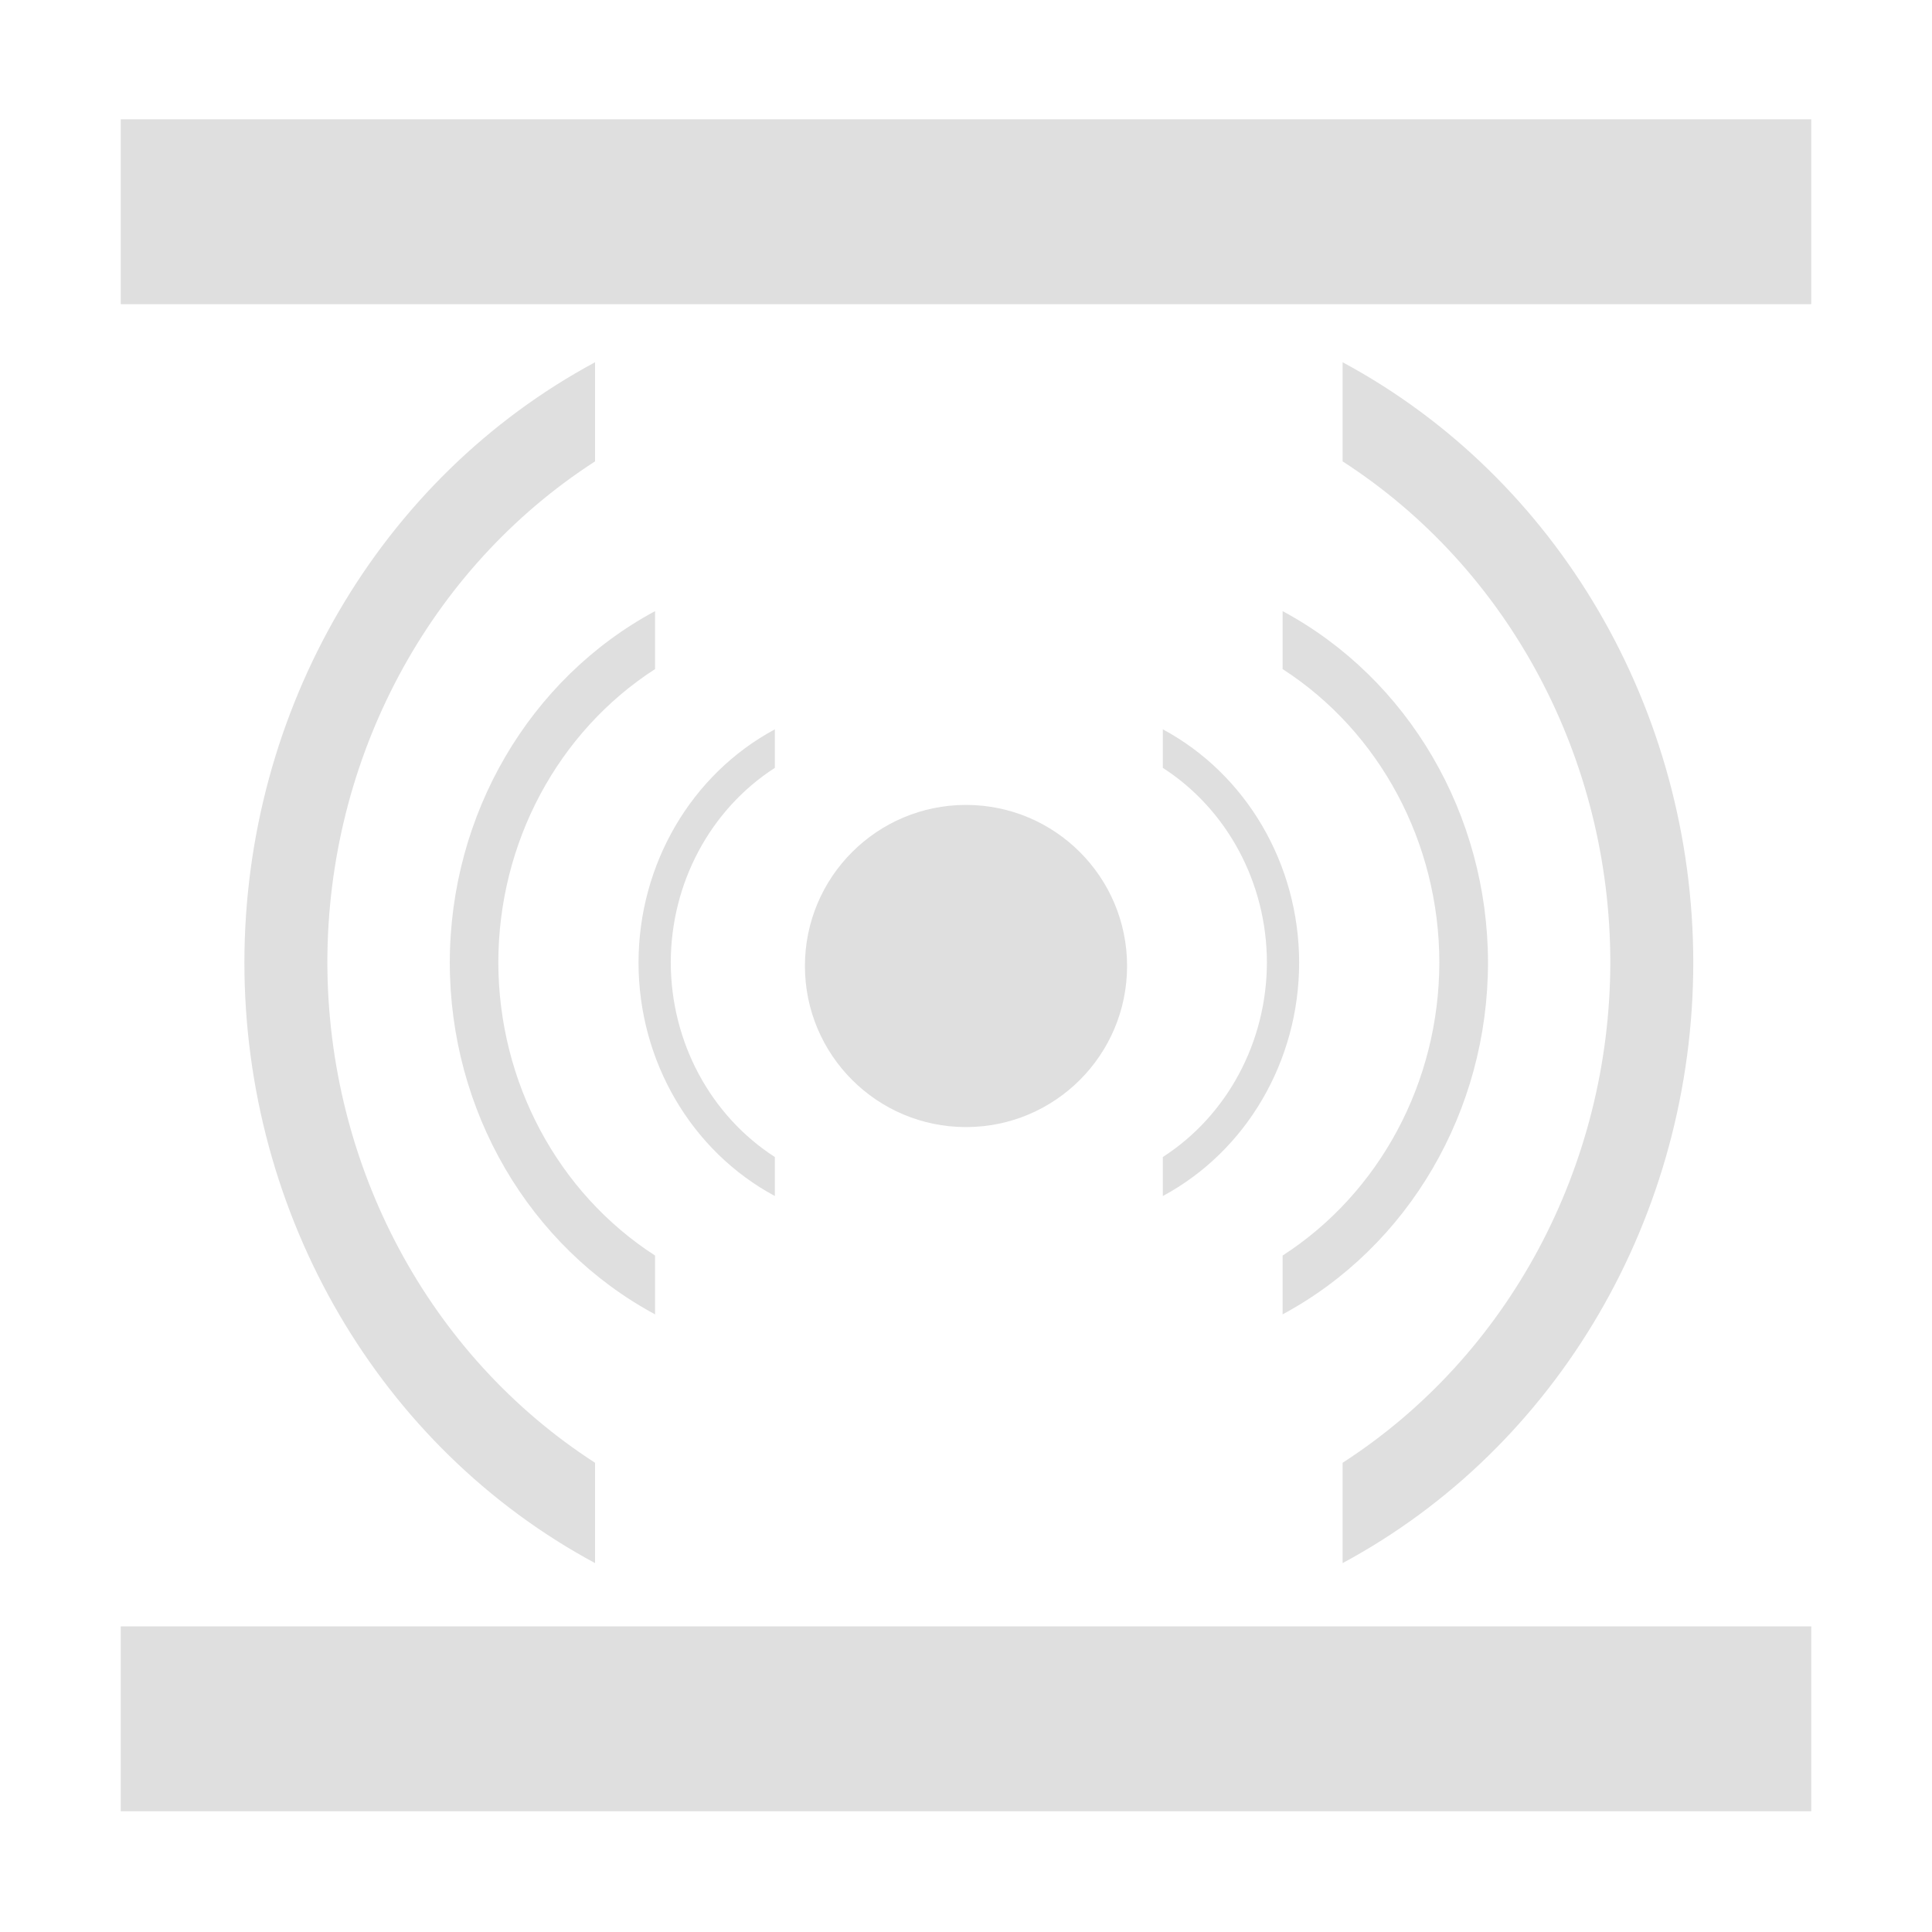
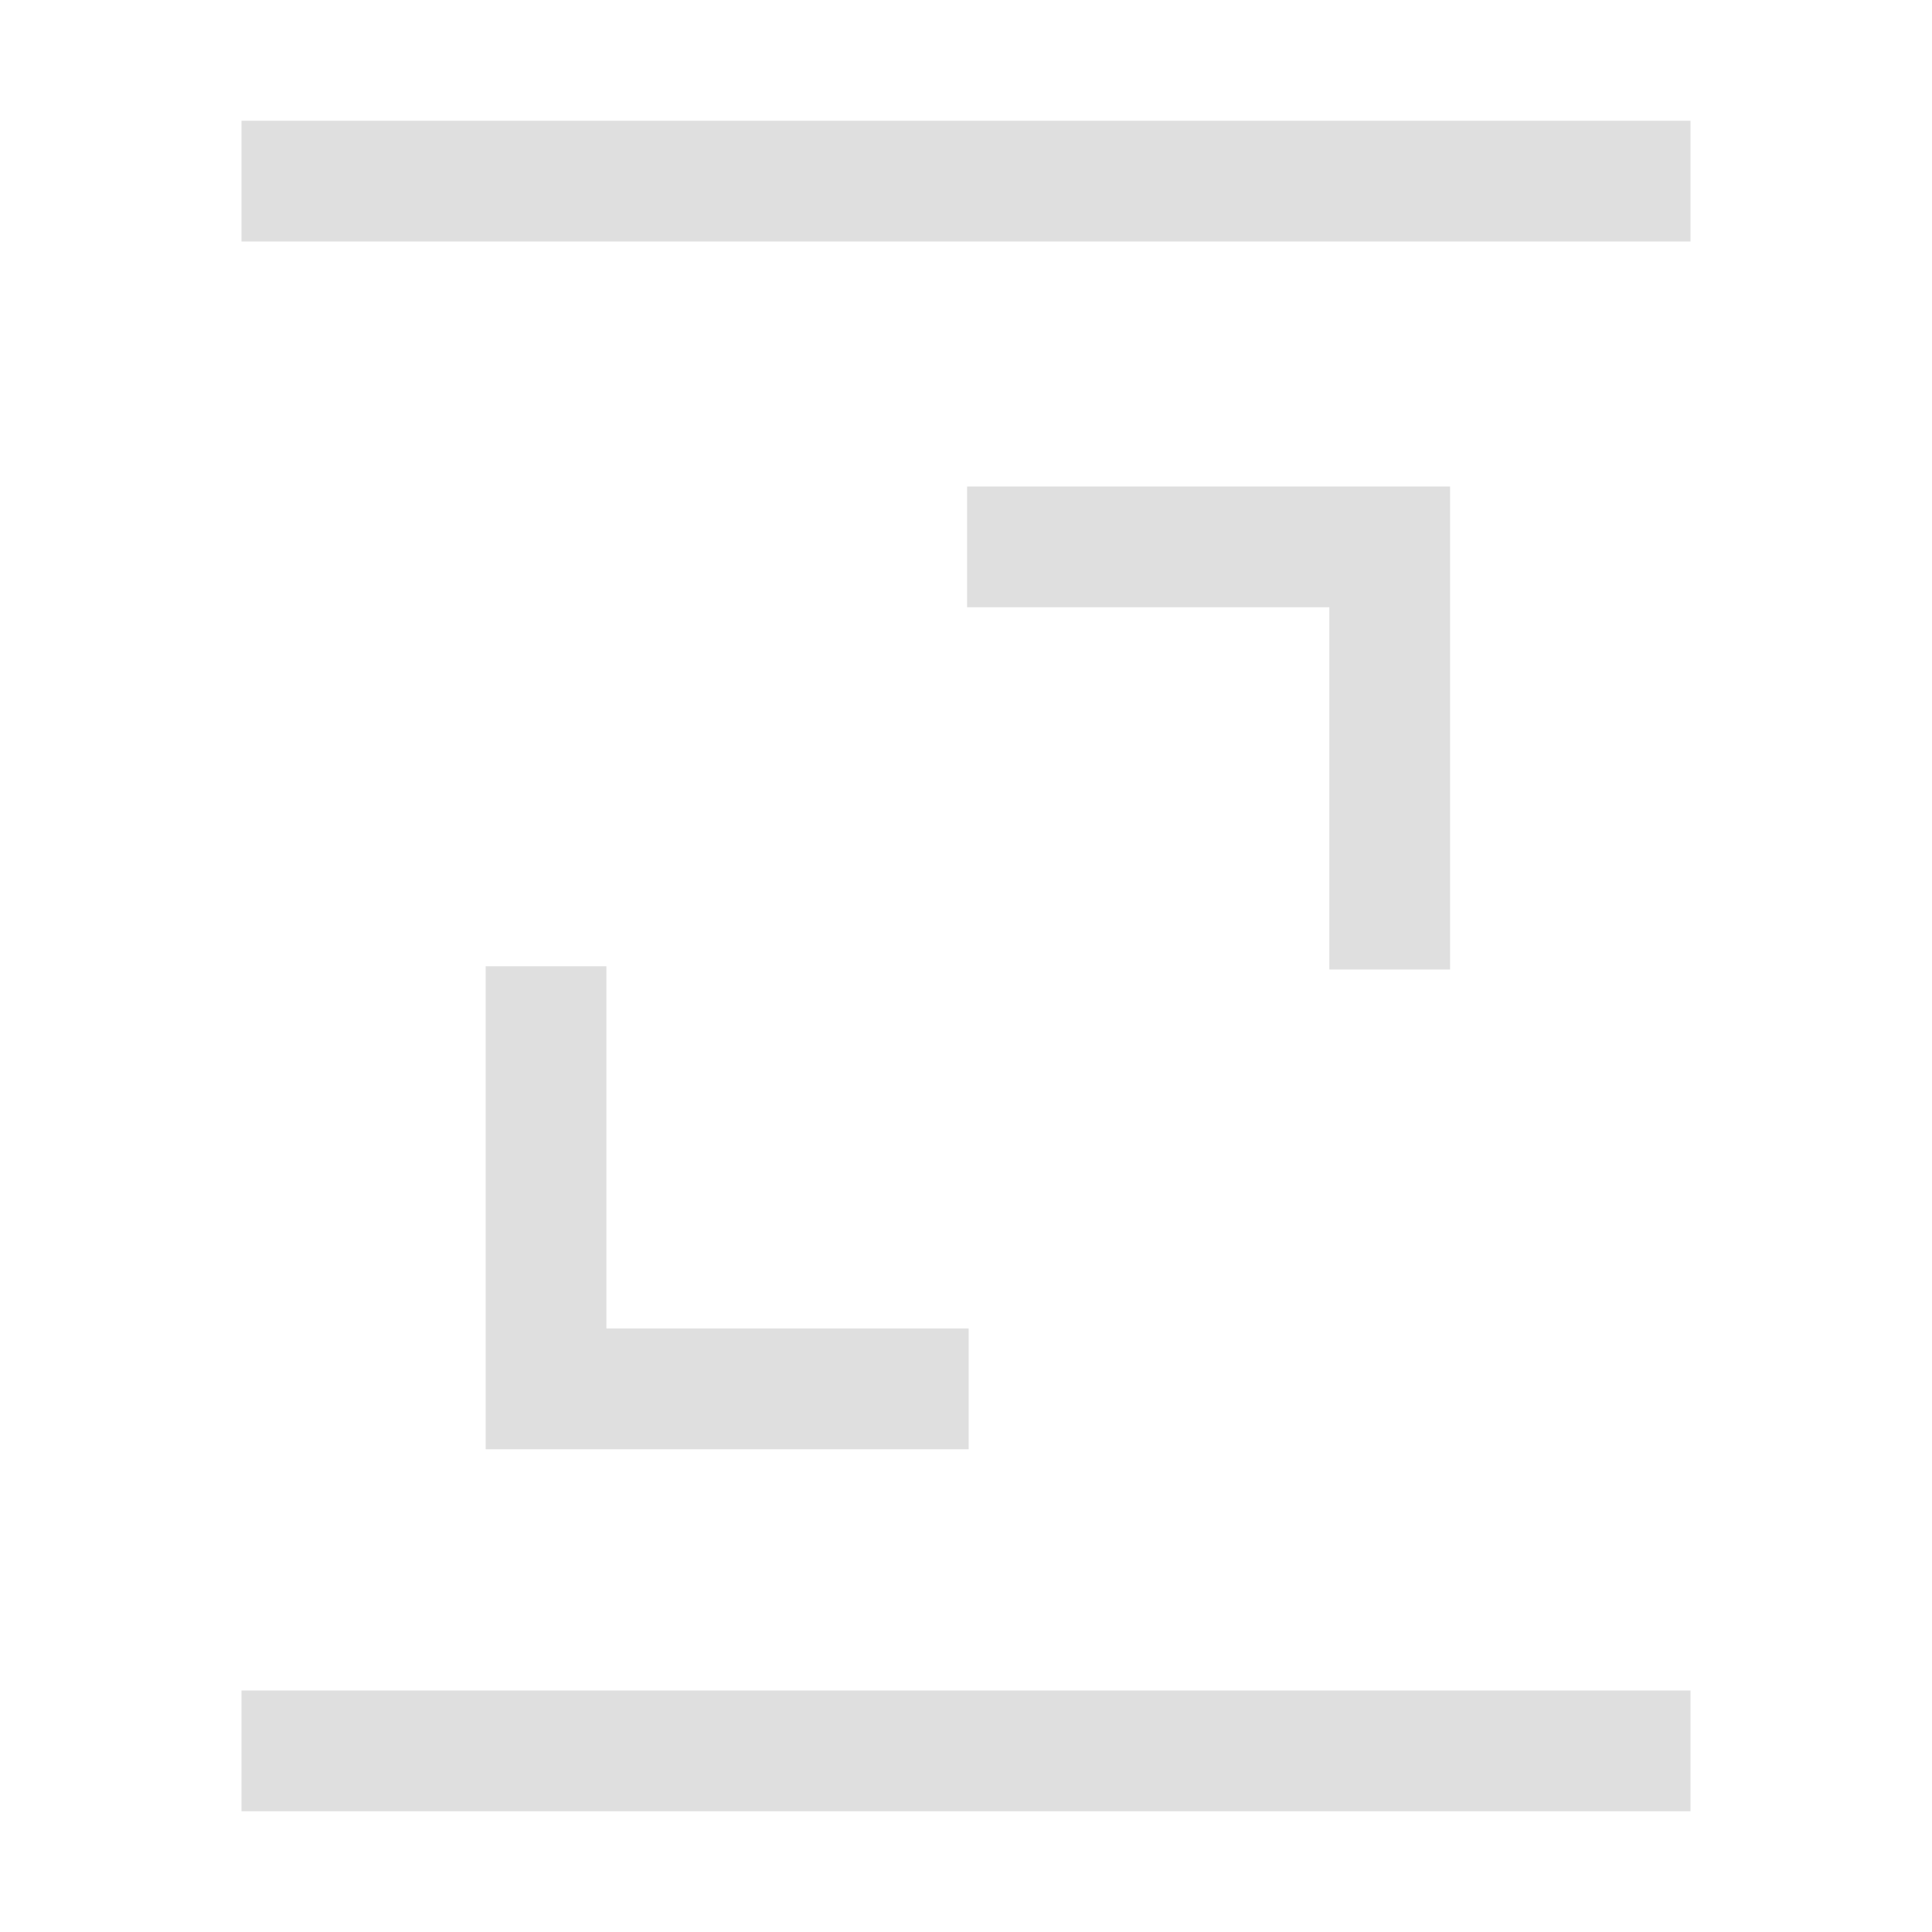
<svg xmlns="http://www.w3.org/2000/svg" version="1" viewBox="0 0 16 16" enable-background="new 0 0 48 48" id="svg12" width="16" height="16">
  <defs id="defs16">
    </defs>
-   <rect style="opacity:1;fill:#dfdfdf;fill-opacity:1;stroke:none;stroke-width:0.247;stroke-miterlimit:4;stroke-dasharray:none;stroke-opacity:1" id="rect816" width="14" height="1.531" x="1" y="0.988" />
-   <rect y="13.469" x="1" height="1.531" width="14" id="rect818" style="opacity:1;fill:#dfdfdf;fill-opacity:1;stroke:none;stroke-width:0.247;stroke-miterlimit:4;stroke-dasharray:none;stroke-opacity:1" />
-   <circle style="opacity:1;fill:#dfdfdf;fill-opacity:1;stroke:none;stroke-width:0.238;stroke-miterlimit:4;stroke-dasharray:none;stroke-opacity:1" id="path828" cx="8" cy="8" r="1.334" />
-   <path style="opacity:1;fill:#dfdfdf;fill-opacity:1;stroke:none;stroke-width:0.203;stroke-miterlimit:4;stroke-dasharray:none;stroke-opacity:1" d="M 4.928,3 A 5.358,5.597 0 0 0 2.024,7.969 5.358,5.597 0 0 0 4.928,12.945 v -0.831 A 4.672,4.881 0 0 1 2.711,7.969 4.672,4.881 0 0 1 4.928,3.821 Z" id="path839" />
-   <path id="path847" d="M 5.425,5.061 A 3.137,3.278 0 0 0 3.725,7.971 3.137,3.278 0 0 0 5.425,10.885 V 10.398 A 2.736,2.858 0 0 1 4.127,7.971 2.736,2.858 0 0 1 5.425,5.541 Z" style="opacity:1;fill:#dfdfdf;fill-opacity:1;stroke:none;stroke-width:0.119;stroke-miterlimit:4;stroke-dasharray:none;stroke-opacity:1" />
-   <path style="opacity:1;fill:#dfdfdf;fill-opacity:1;stroke:none;stroke-width:0.079;stroke-miterlimit:4;stroke-dasharray:none;stroke-opacity:1" d="M 6.417,6.04 A 2.082,2.175 0 0 0 5.288,7.971 2.082,2.175 0 0 0 6.417,9.905 V 9.582 A 1.816,1.897 0 0 1 5.555,7.971 1.816,1.897 0 0 1 6.417,6.359 Z" id="path849" />
-   <path id="path851" d="m 11.119,3 a 5.358,5.597 0 0 1 2.904,4.969 5.358,5.597 0 0 1 -2.904,4.976 v -0.831 A 4.672,4.881 0 0 0 13.336,7.969 4.672,4.881 0 0 0 11.119,3.821 Z" style="opacity:1;fill:#dfdfdf;fill-opacity:1;stroke:none;stroke-width:0.203;stroke-miterlimit:4;stroke-dasharray:none;stroke-opacity:1" />
-   <path style="opacity:1;fill:#dfdfdf;fill-opacity:1;stroke:none;stroke-width:0.119;stroke-miterlimit:4;stroke-dasharray:none;stroke-opacity:1" d="m 10.622,5.061 a 3.137,3.278 0 0 1 1.701,2.91 3.137,3.278 0 0 1 -1.701,2.914 V 10.398 A 2.736,2.858 0 0 0 11.92,7.971 2.736,2.858 0 0 0 10.622,5.541 Z" id="path853" />
-   <path id="path855" d="M 9.63,6.04 A 2.082,2.175 0 0 1 10.759,7.971 2.082,2.175 0 0 1 9.63,9.905 V 9.582 A 1.816,1.897 0 0 0 10.492,7.971 1.816,1.897 0 0 0 9.63,6.359 Z" style="opacity:1;fill:#dfdfdf;fill-opacity:1;stroke:none;stroke-width:0.079;stroke-miterlimit:4;stroke-dasharray:none;stroke-opacity:1" />
+   <path style="opacity:1;fill:#dfdfdf;fill-opacity:1;stroke:none;stroke-width:0.119;stroke-miterlimit:4;stroke-dasharray:none;stroke-opacity:1" d="m 8.009,4.029 v 1 h 3 v 3 h 1 v -4 z" id="rect861" />
+   <path id="path868" d="m 4.022,8.002 h 1 v 3 h 3 v 1 h -4 z" style="opacity:1;fill:#dfdfdf;fill-opacity:1;stroke:none;stroke-width:0.119;stroke-miterlimit:4;stroke-dasharray:none;stroke-opacity:1" />
+   <rect style="opacity:1;fill:#dfdfdf;fill-opacity:1;stroke:none;stroke-width:0.22;stroke-miterlimit:4;stroke-dasharray:none;stroke-opacity:1" id="rect822" width="12" height="1" x="2" y="1" ry="2.7755599e-17" />
+   <rect style="opacity:1;fill:#dfdfdf;fill-opacity:1;stroke:none;stroke-width:0.22;stroke-miterlimit:4;stroke-dasharray:none;stroke-opacity:1" id="rect824" width="12" height="1" x="2" y="14" ry="2.7755599e-17" />
</svg>
